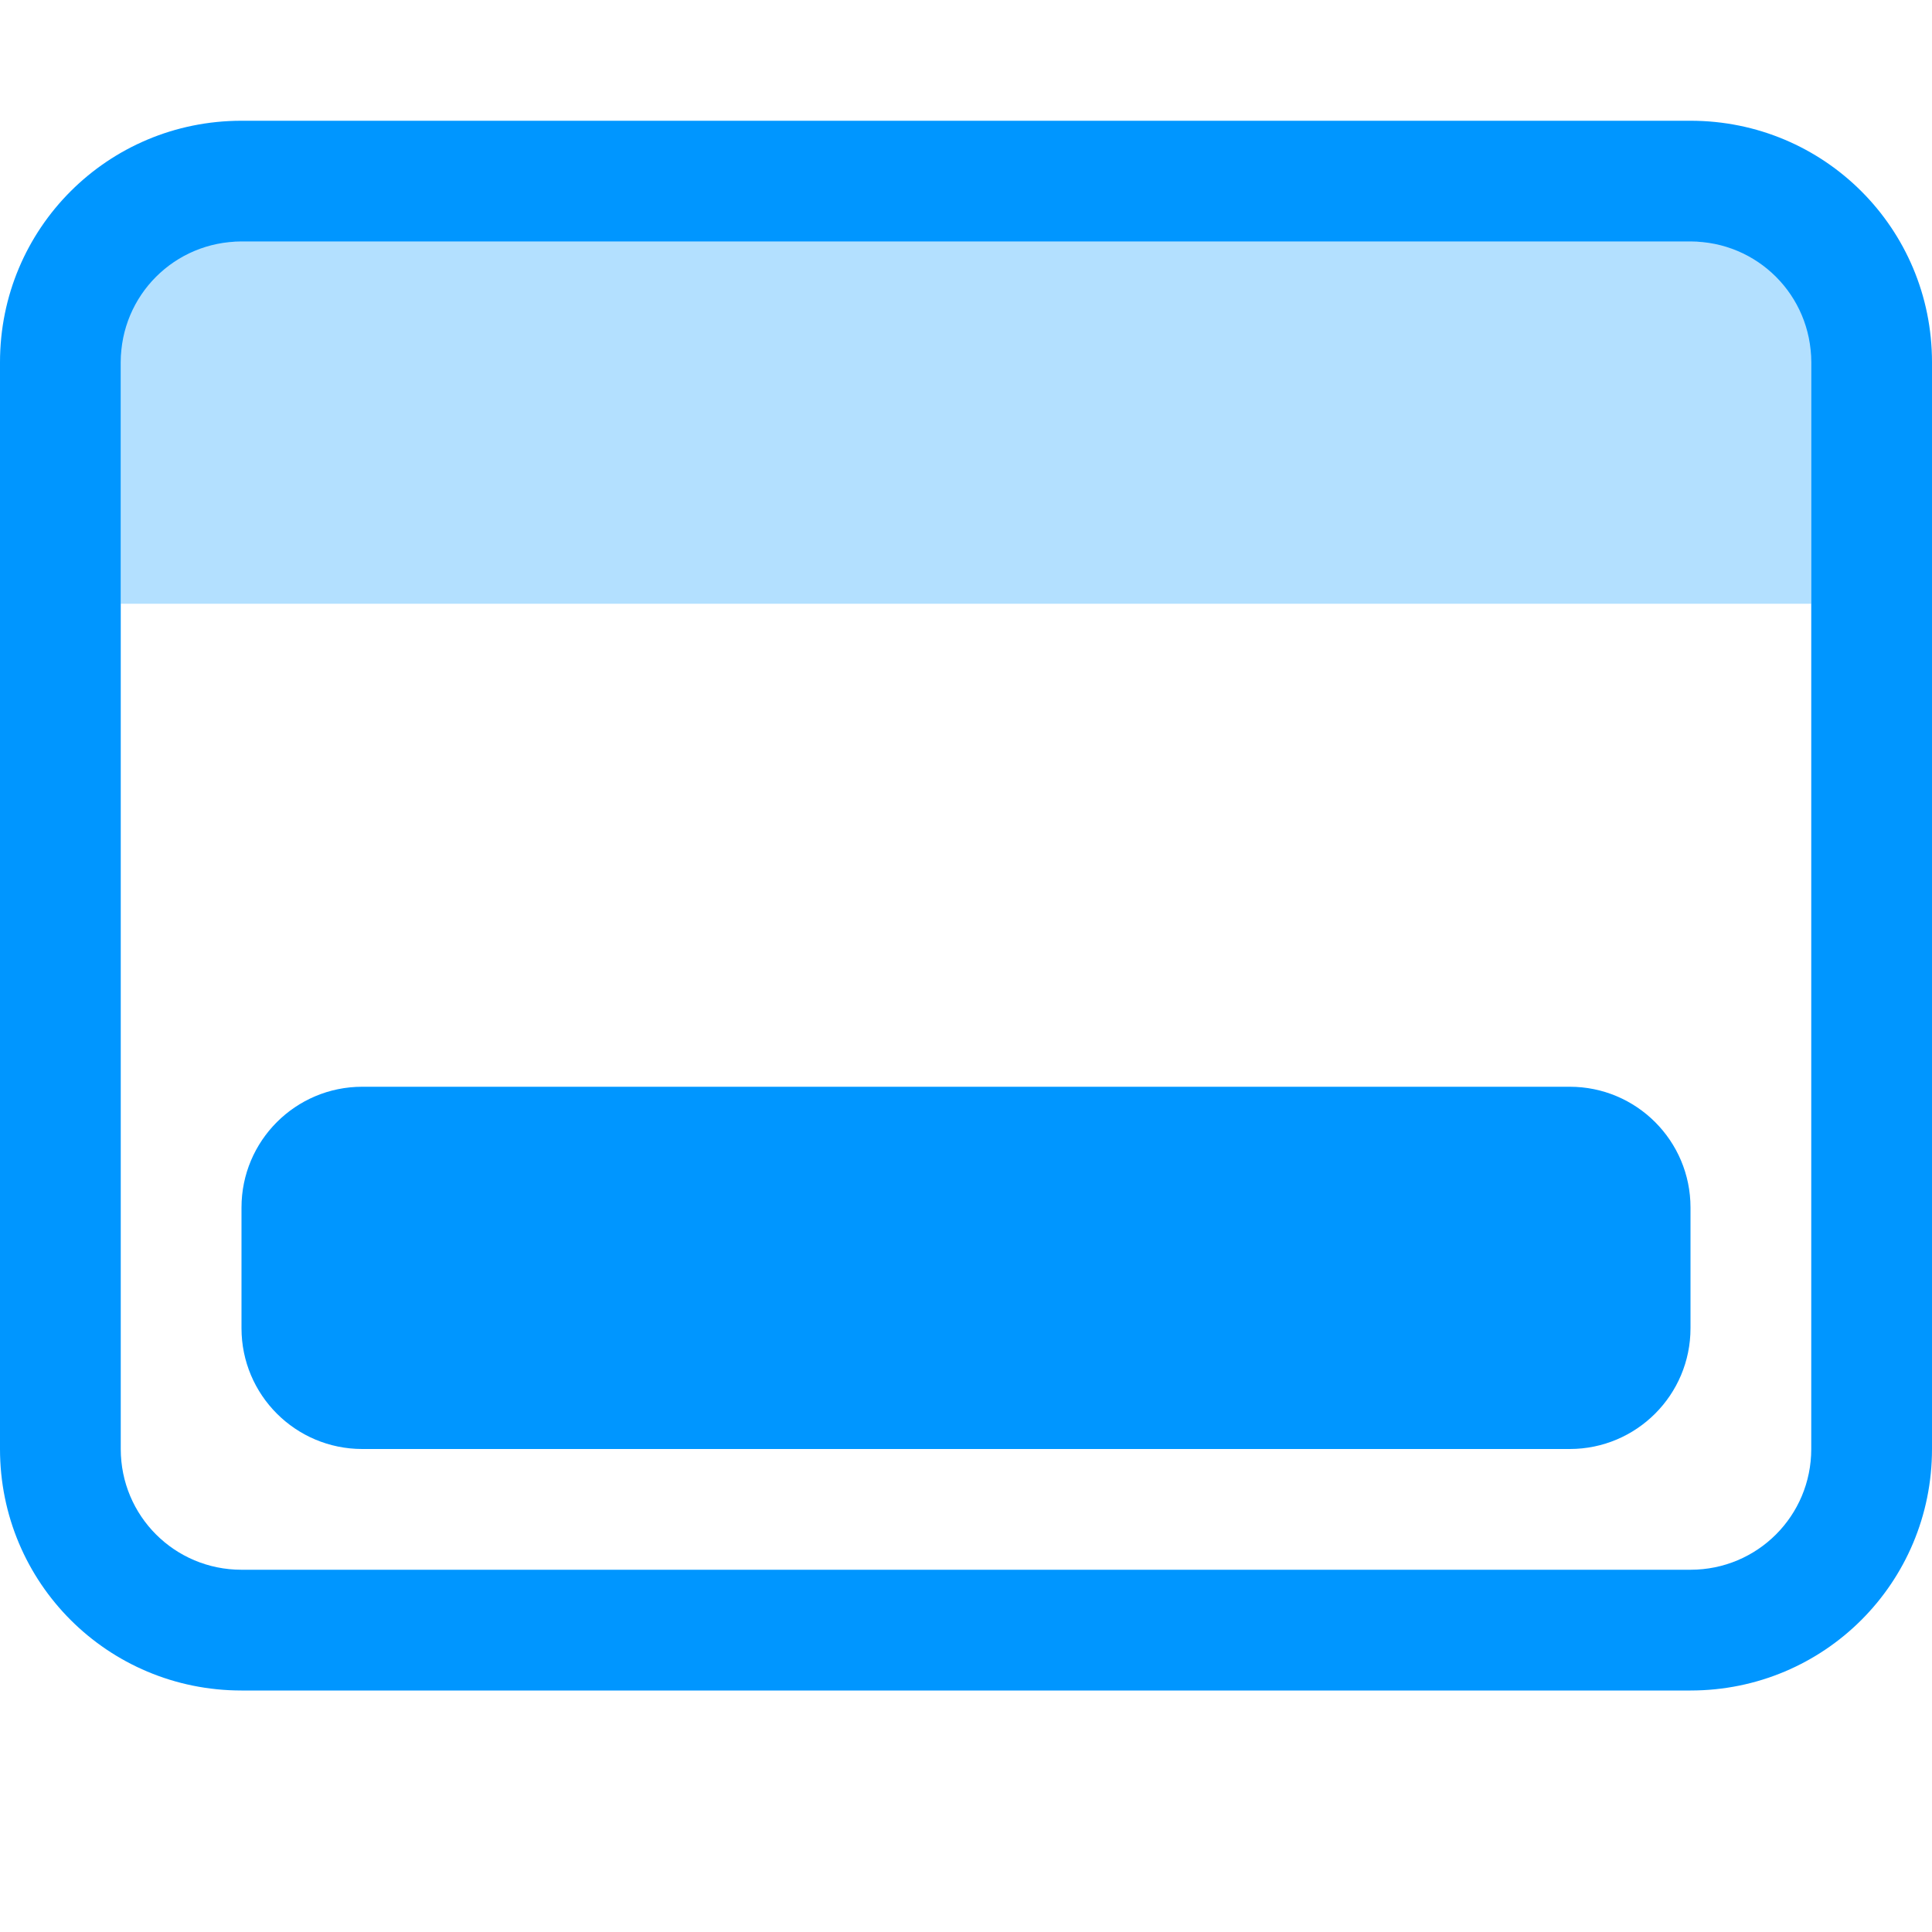
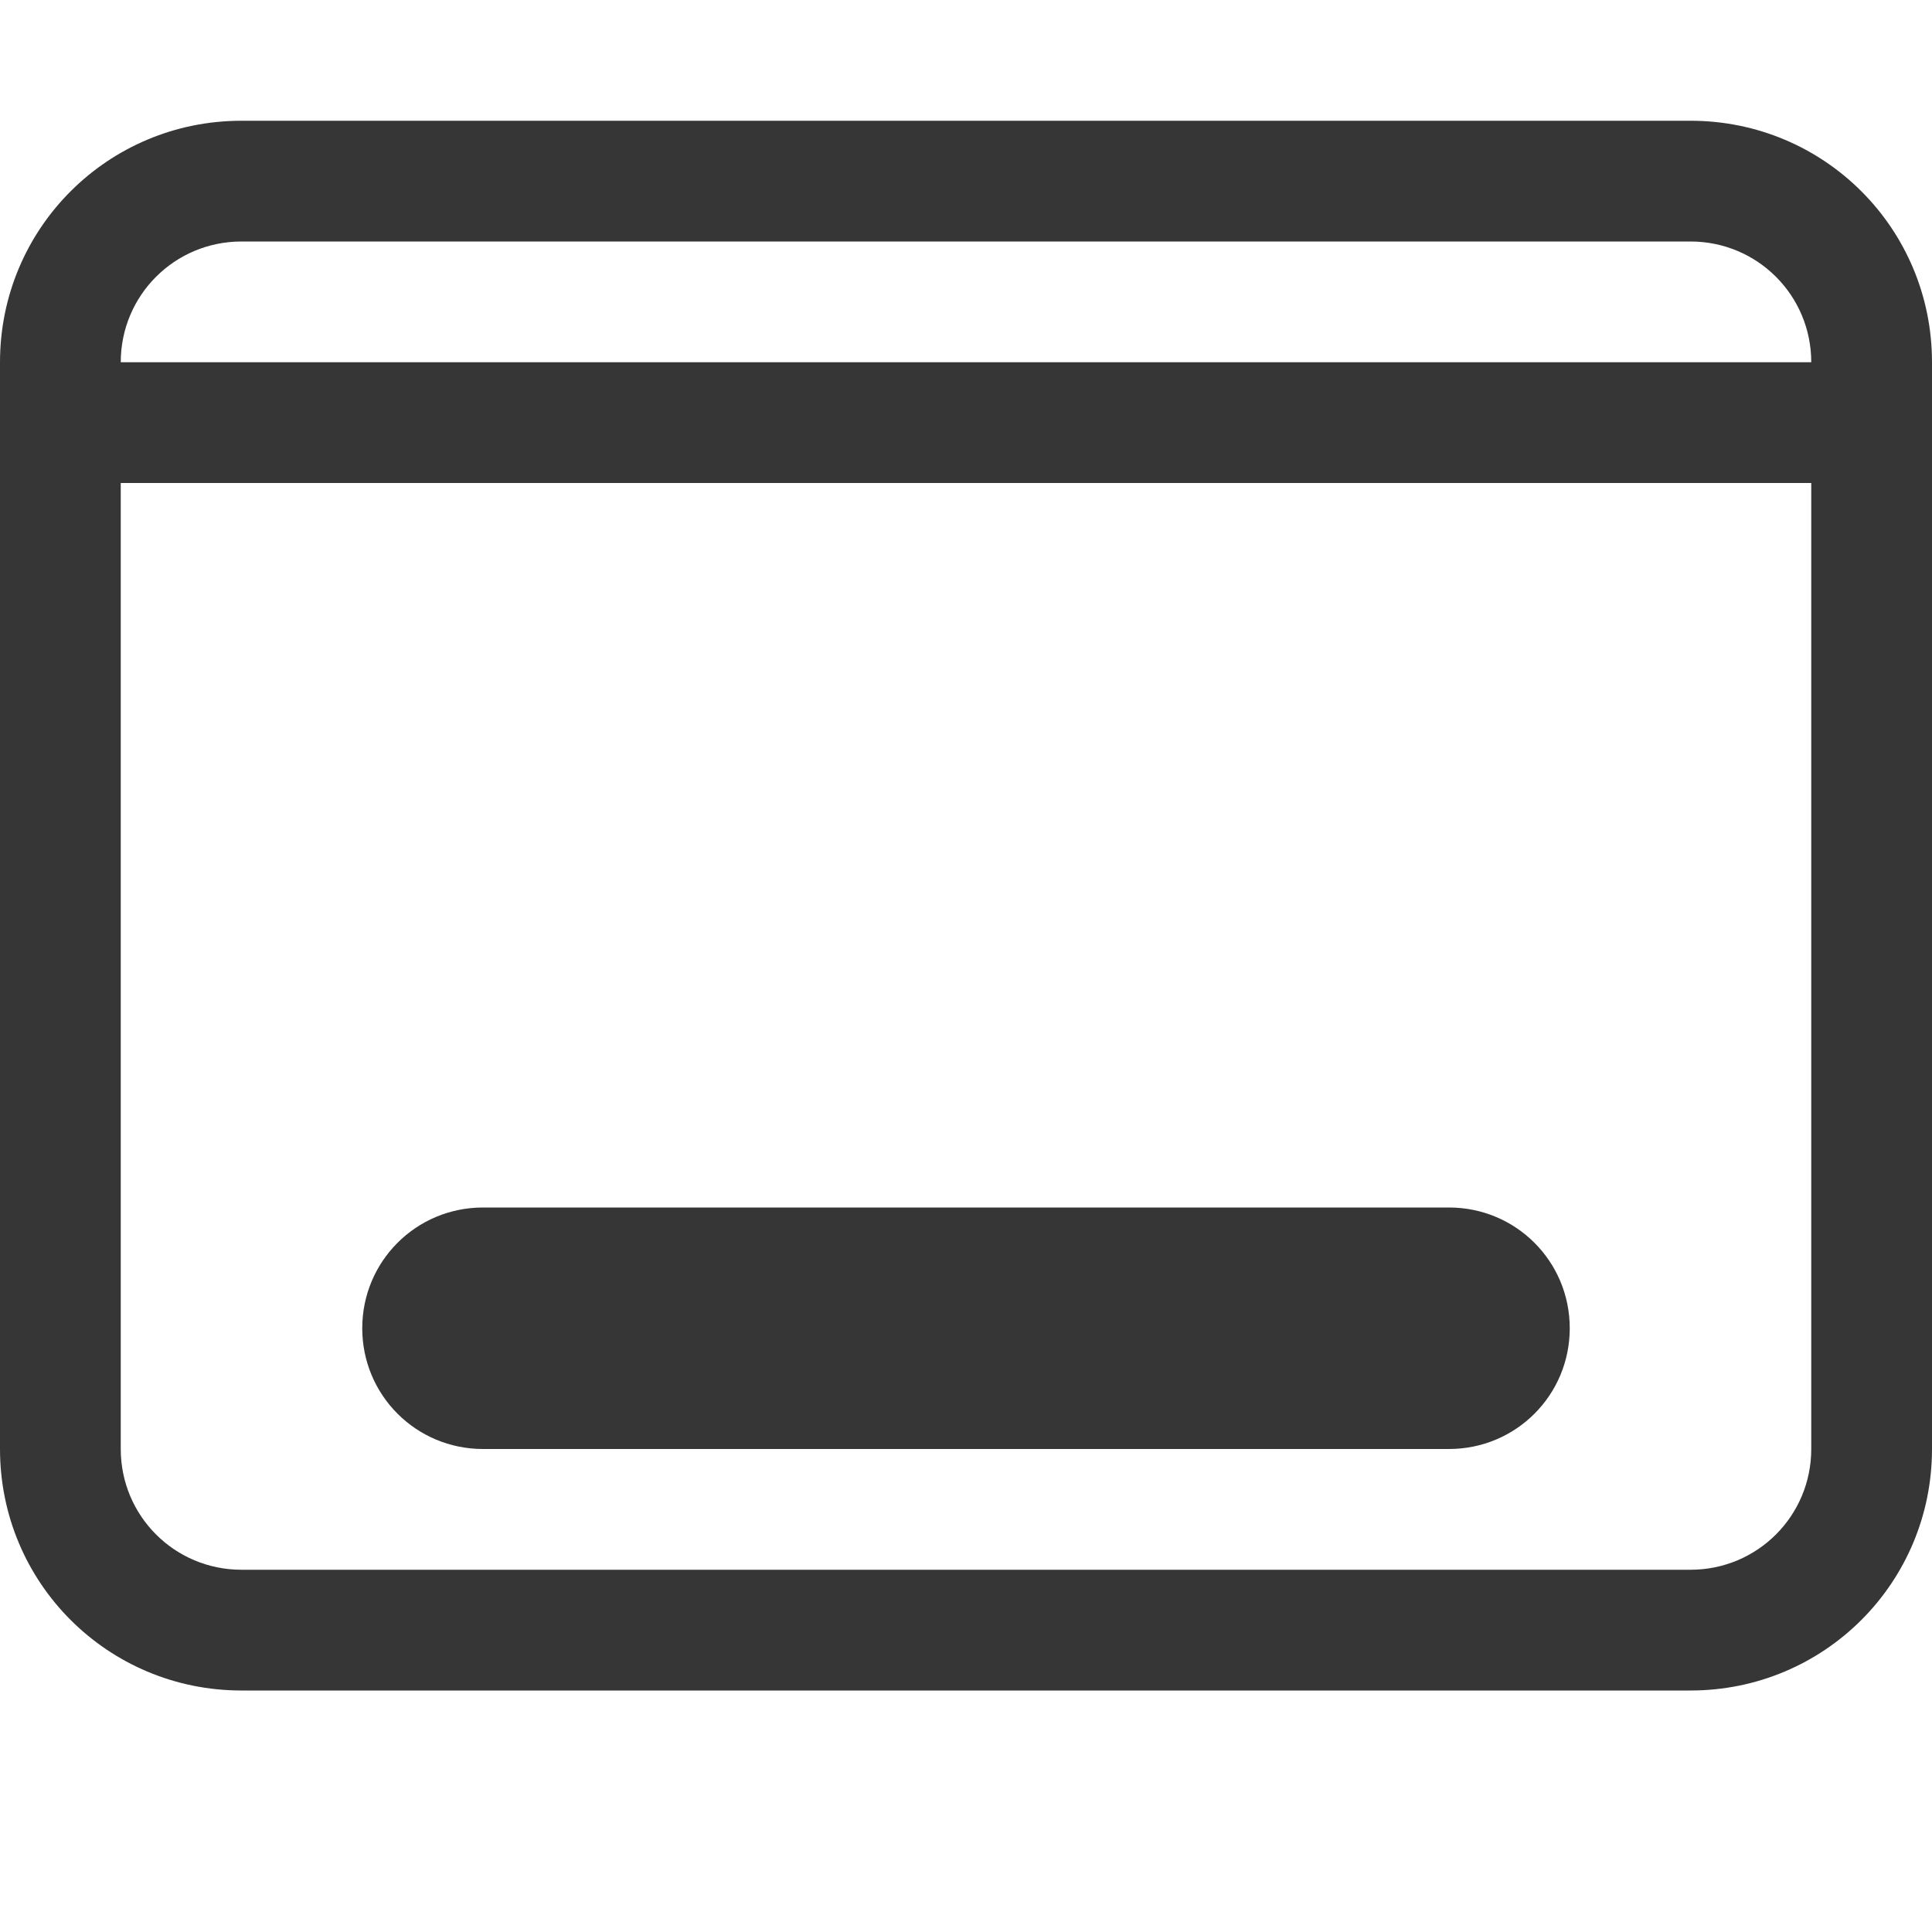
- <svg xmlns="http://www.w3.org/2000/svg" id="svg13" viewBox="0 0 16 16" version="1.1" height="16" width="16">
-   <defs id="defs3">
-     <style type="text/css" id="current-color-scheme">.ColorScheme-Text { color:#363636; } .ColorScheme-Highlight { color:#5294e2; }</style>
+ <svg xmlns="http://www.w3.org/2000/svg" width="16" height="16" version="1.1" viewBox="0 0 16 16">
+   <defs>
+     <style id="current-color-scheme" type="text/css">.ColorScheme-Text { color:#363636; }</style>
  </defs>
-   <path d="M 2,1 C 0.892,1 0,1.892 0,3 v 9 c 0,1.108 0.892,2 2,2 h 12 c 1.108,0 2,-0.892 2,-2 V 3 C 16,1.892 15.108,1 14,1 Z m 0,1 h 12 c 0.554,0 1,0.446 1,1 v 9 c 0,0.554 -0.446,1 -1,1 H 2 C 1.446,13 1,12.554 1,12 V 3 C 1,2.446 1.446,2 2,2 Z" id="path866" style="color:#363636;opacity:1;fill:#0096ff;fill-opacity:1" />
-   <rect style="opacity:0.3;fill:#0096ff;fill-opacity:1;stroke:none;stroke-width:0.6;stroke-linecap:round;stroke-miterlimit:4;stroke-dasharray:none;stroke-opacity:1" id="rect868" width="14" height="3" x="1" y="2" />
-   <rect y="9" x="2" height="3" width="12" id="rect870" style="opacity:1;fill:#0096ff;fill-opacity:1;stroke:none;stroke-width:0.555;stroke-linecap:round;stroke-miterlimit:4;stroke-dasharray:none;stroke-opacity:1" ry="1" />
+   <path d="m2 1c-1.108 0-2 0.892-2 2v9c0 1.108 0.892 2 2 2h12c1.108 0 2-0.892 2-2v-9c0-1.108-0.892-2-2-2h-12zm0 1h12c0.554 0 1 0.446 1 1h-14c0-0.554 0.446-1 1-1zm-1 2h14v8c0 0.554-0.446 1-1 1h-12c-0.554 0-1-0.446-1-1v-8zm3 6c-0.554 0-1 0.446-1 1s0.446 1 1 1h8c0.554 0 1-0.446 1-1s-0.446-1-1-1h-8z" style="fill:currentColor" class="ColorScheme-Text" />
</svg>
